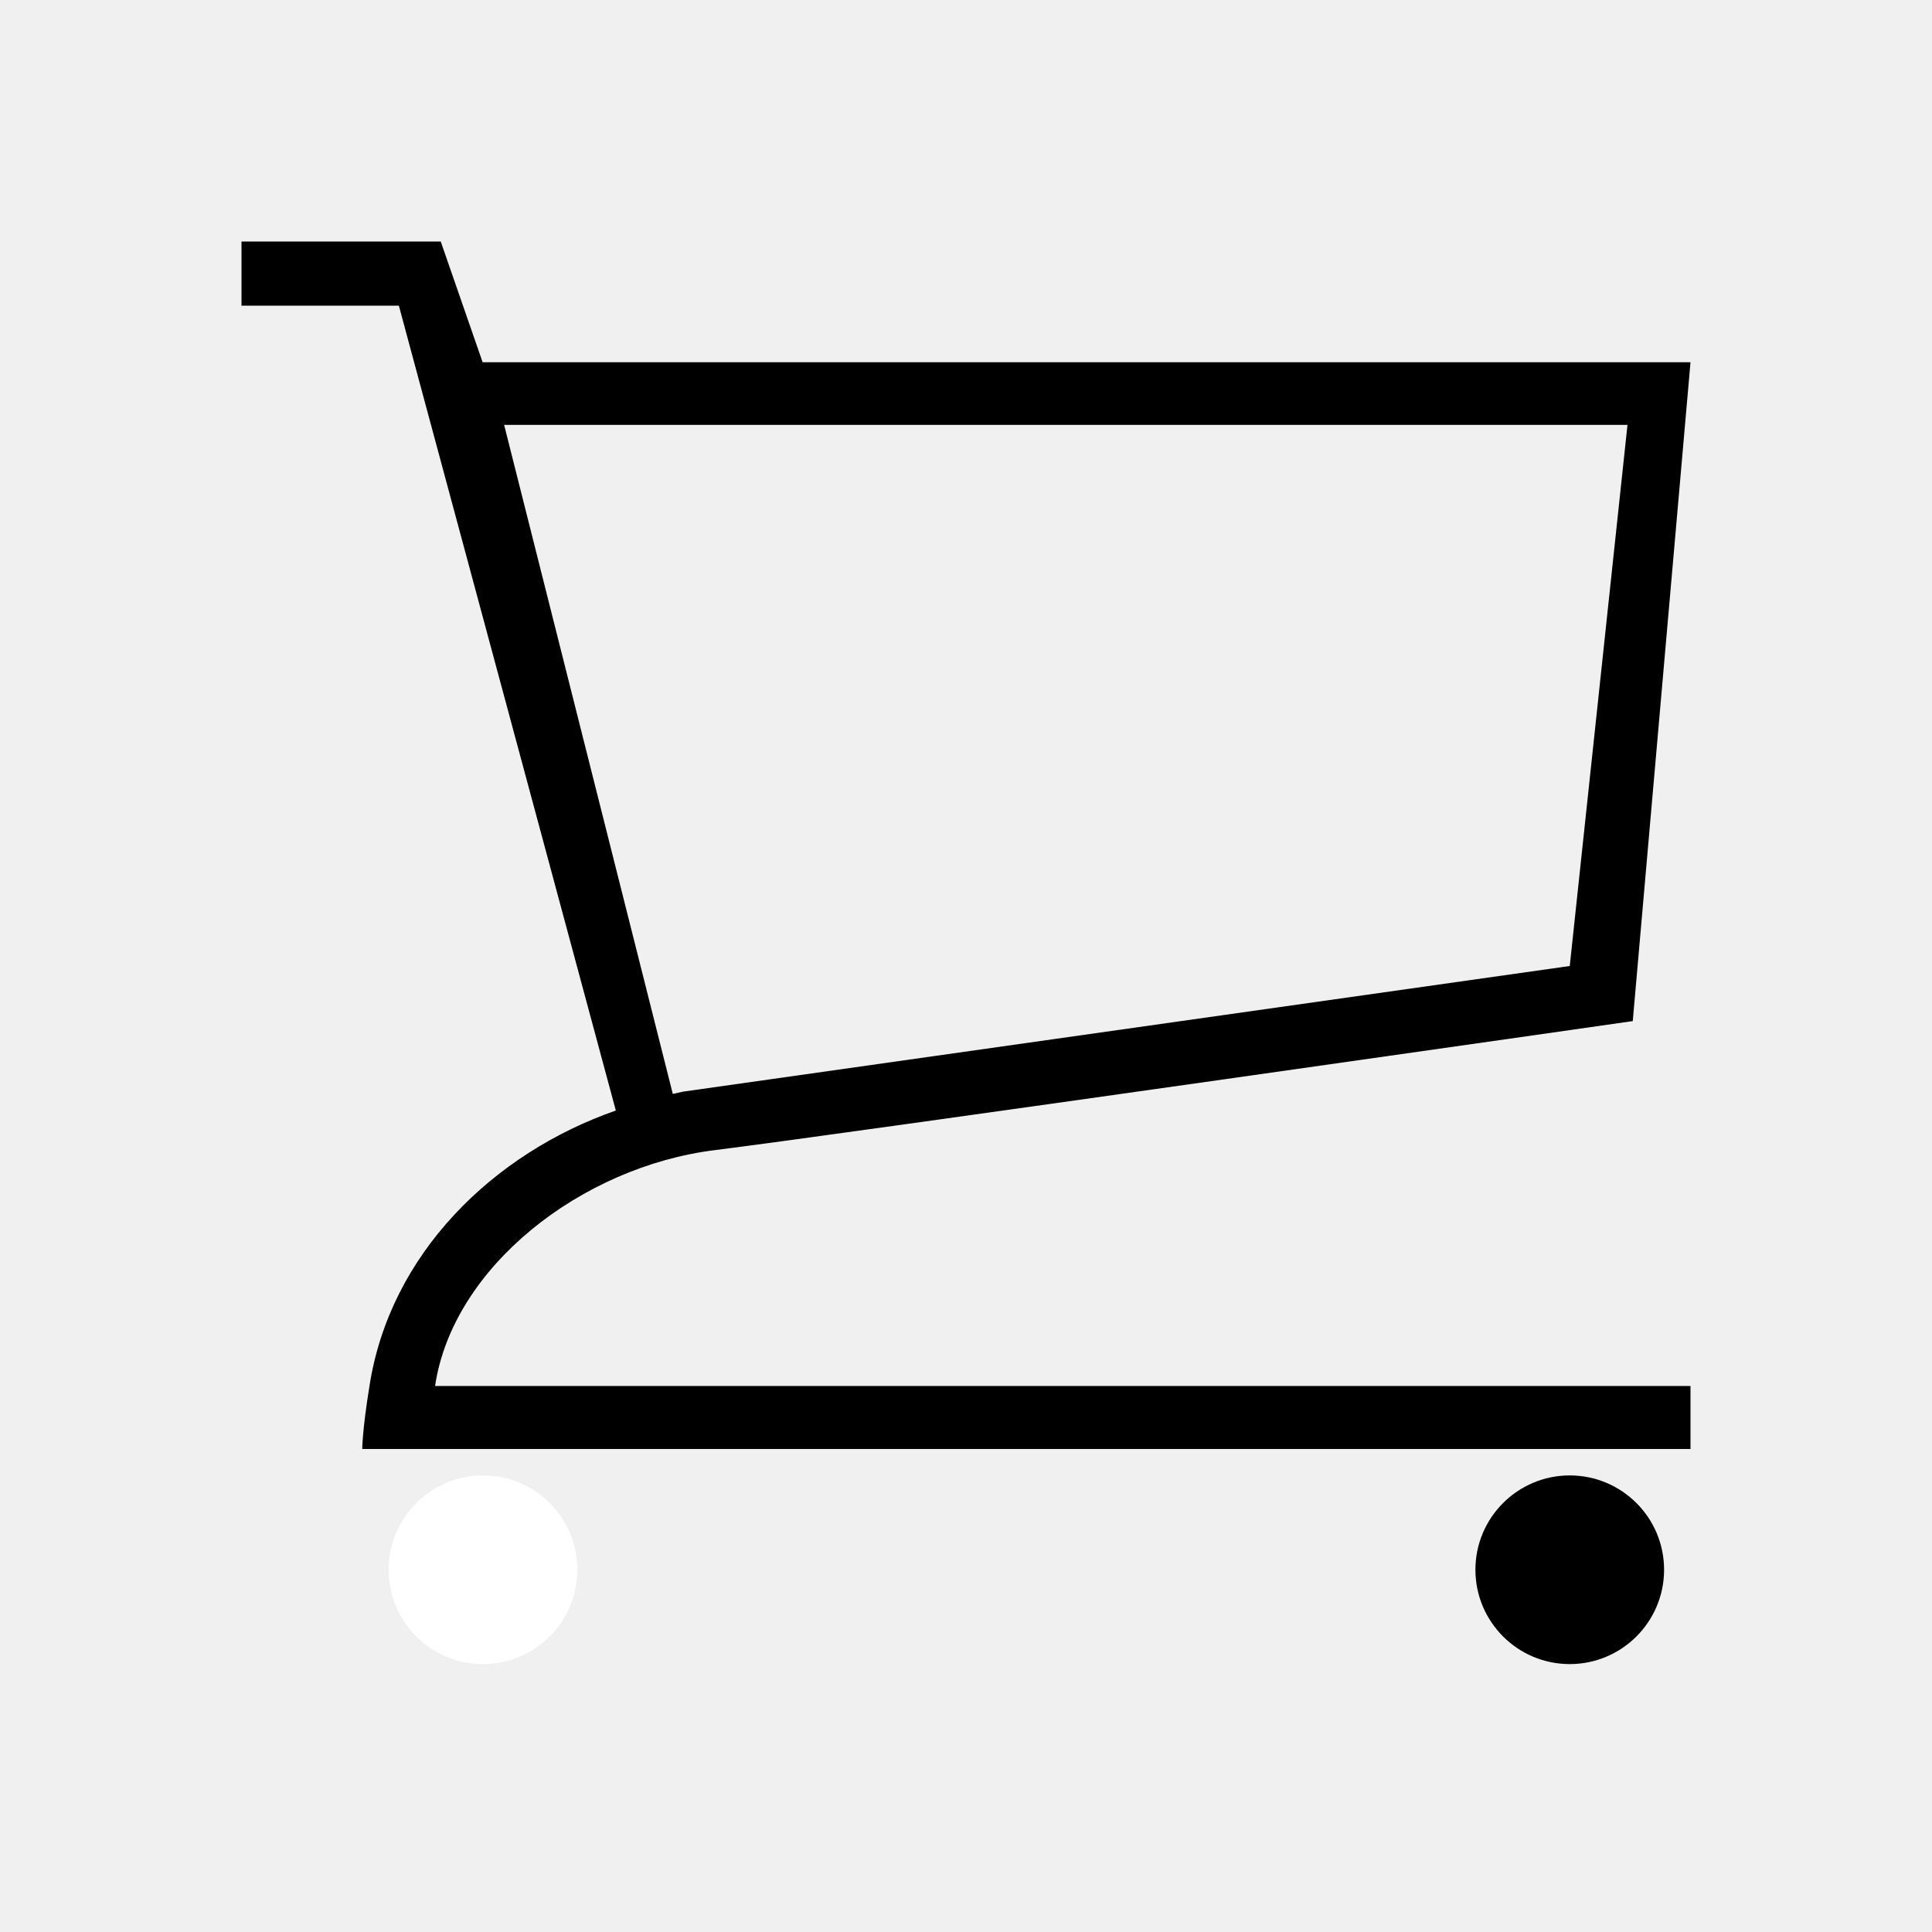
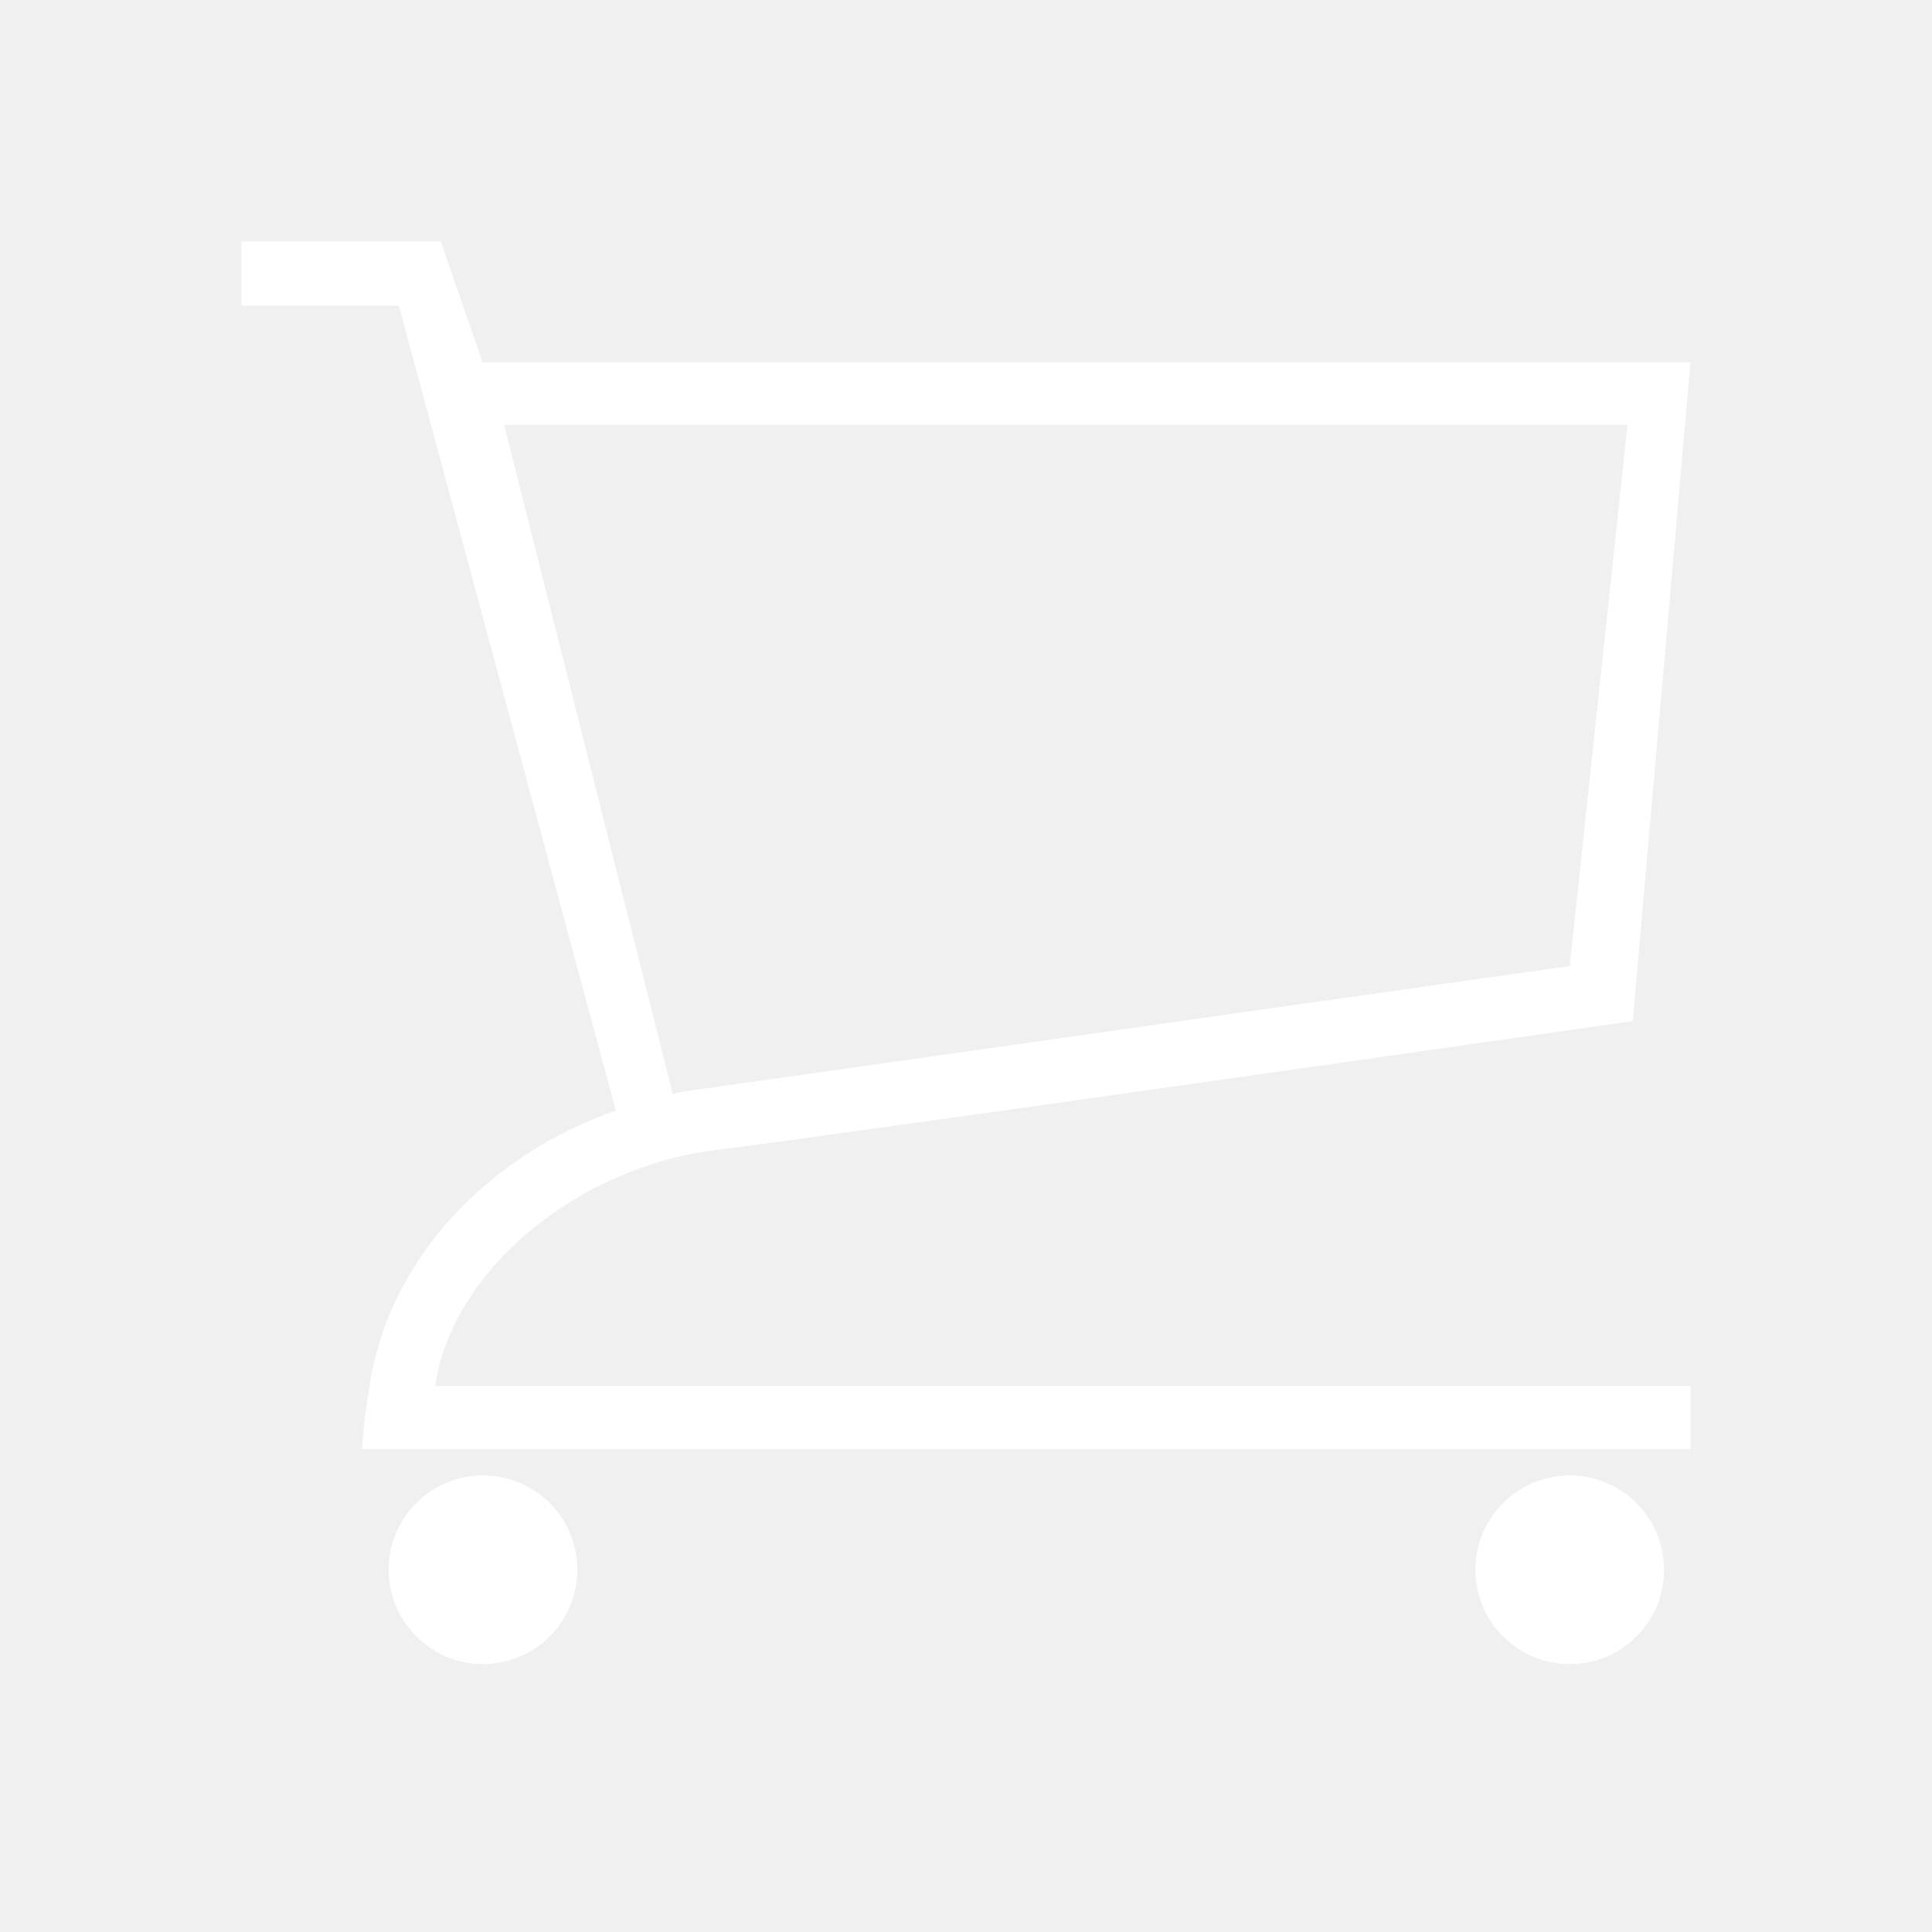
<svg xmlns="http://www.w3.org/2000/svg" style="enable-background:new 0 0 512 512;" version="1.1" viewBox="0 0 512 512" width="48px" xml:space="preserve">
-   <g id="PL_x5F_Cart_1_">
-     <path d="M441,416c0,13.8-11.2,25-25,25s-25-11.2-25-25s11.2-25,25-25S441,402.2,441,416z" />
+   <g>
+     <path fill="#fff" d="M441,416c0,13.8-11.2,25-25,25s-25-11.2-25-25s11.2-25,25-25S441,402.2,441,416z" />
    <path fill="#fff" d="M153,416c0,13.8-11.2,25-25,25s-25-11.2-25-25s11.2-25,25-25S153,402.2,153,416z" />
-     <path d="M127.9,96l-11.1-32H64v17h41.7l57.5,213.3c-32.4,11.3-59.9,37.9-65.3,73.1C96,379.1,96,384,96,384h352v-16.7H115.3   c4.7-31.6,38.8-58.1,74.1-62.5s243.3-34.2,243.3-34.2L448,96H127.9z M416,256l-235,33.3c-0.9,0.2-1.8,0.4-2.7,0.6l-44.7-177.3   h297.7L416,256z" />
+     <path fill="#fff" d="M127.9,96l-11.1-32H64v17h41.7l57.5,213.3c-32.4,11.3-59.9,37.9-65.3,73.1C96,379.1,96,384,96,384h352v-16.7H115.3   c4.7-31.6,38.8-58.1,74.1-62.5s243.3-34.2,243.3-34.2L448,96H127.9z M416,256l-235,33.3c-0.9,0.2-1.8,0.4-2.7,0.6l-44.7-177.3   h297.7L416,256z" />
  </g>
</svg>
